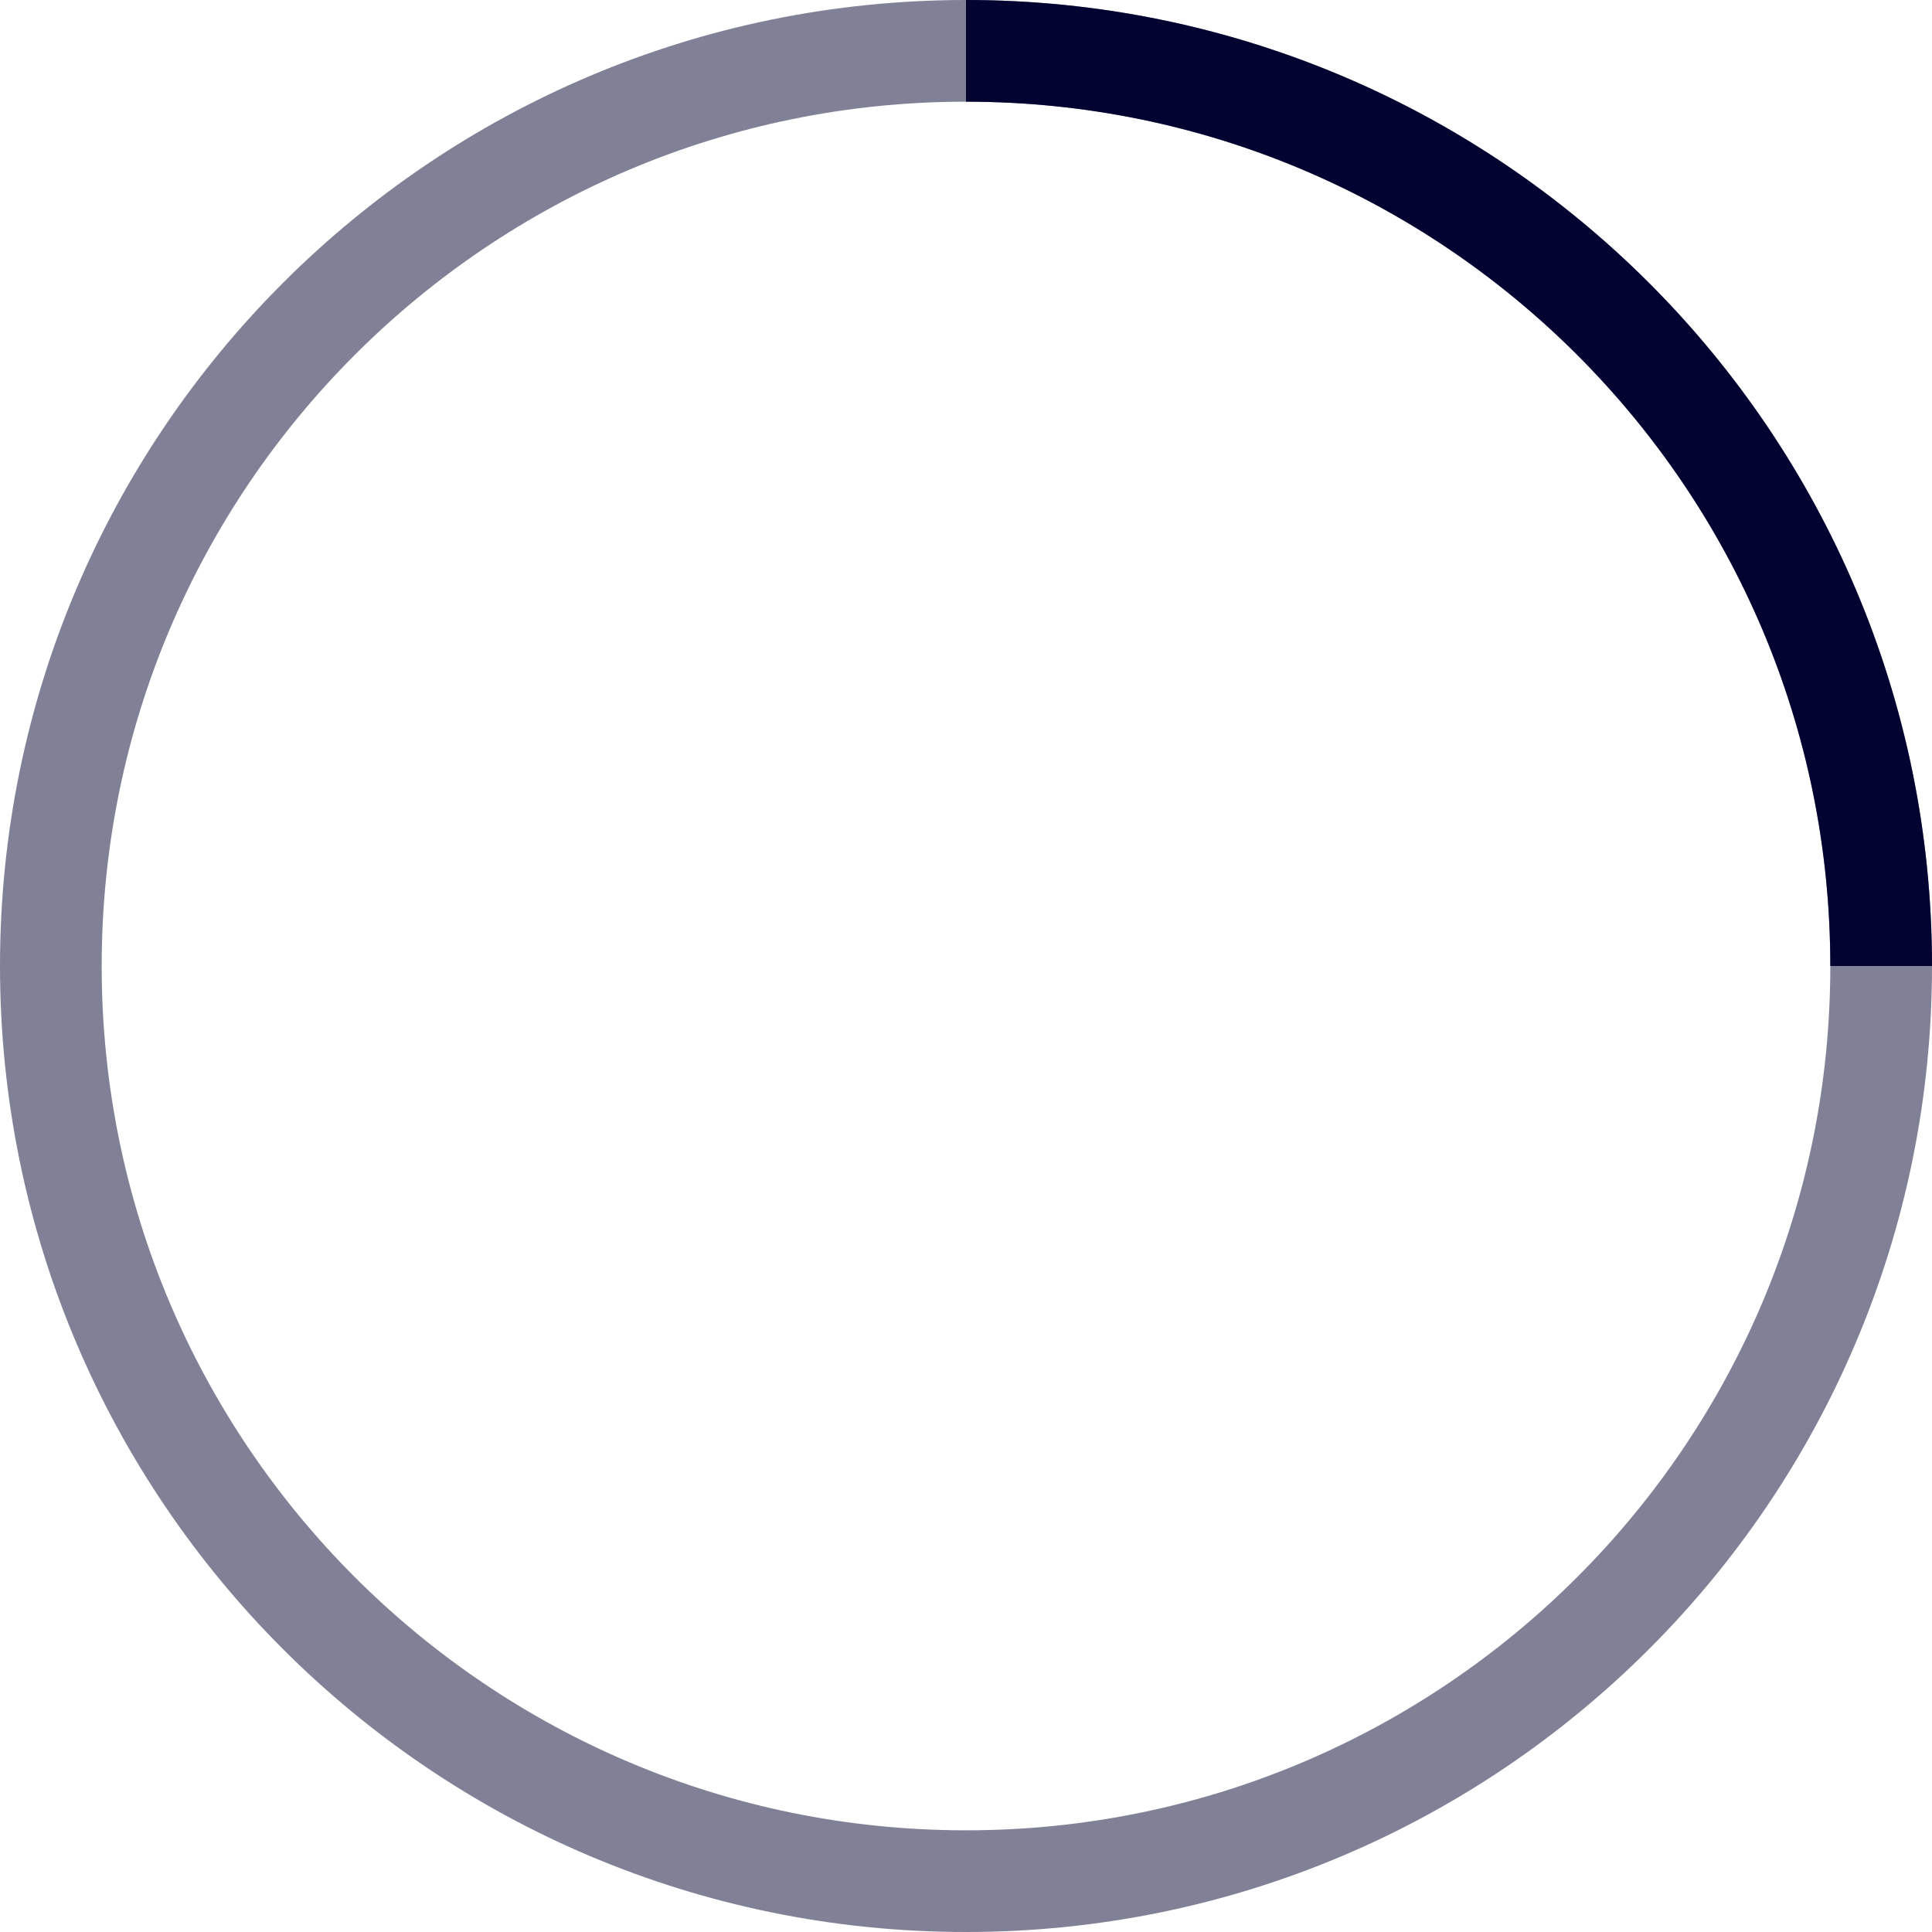
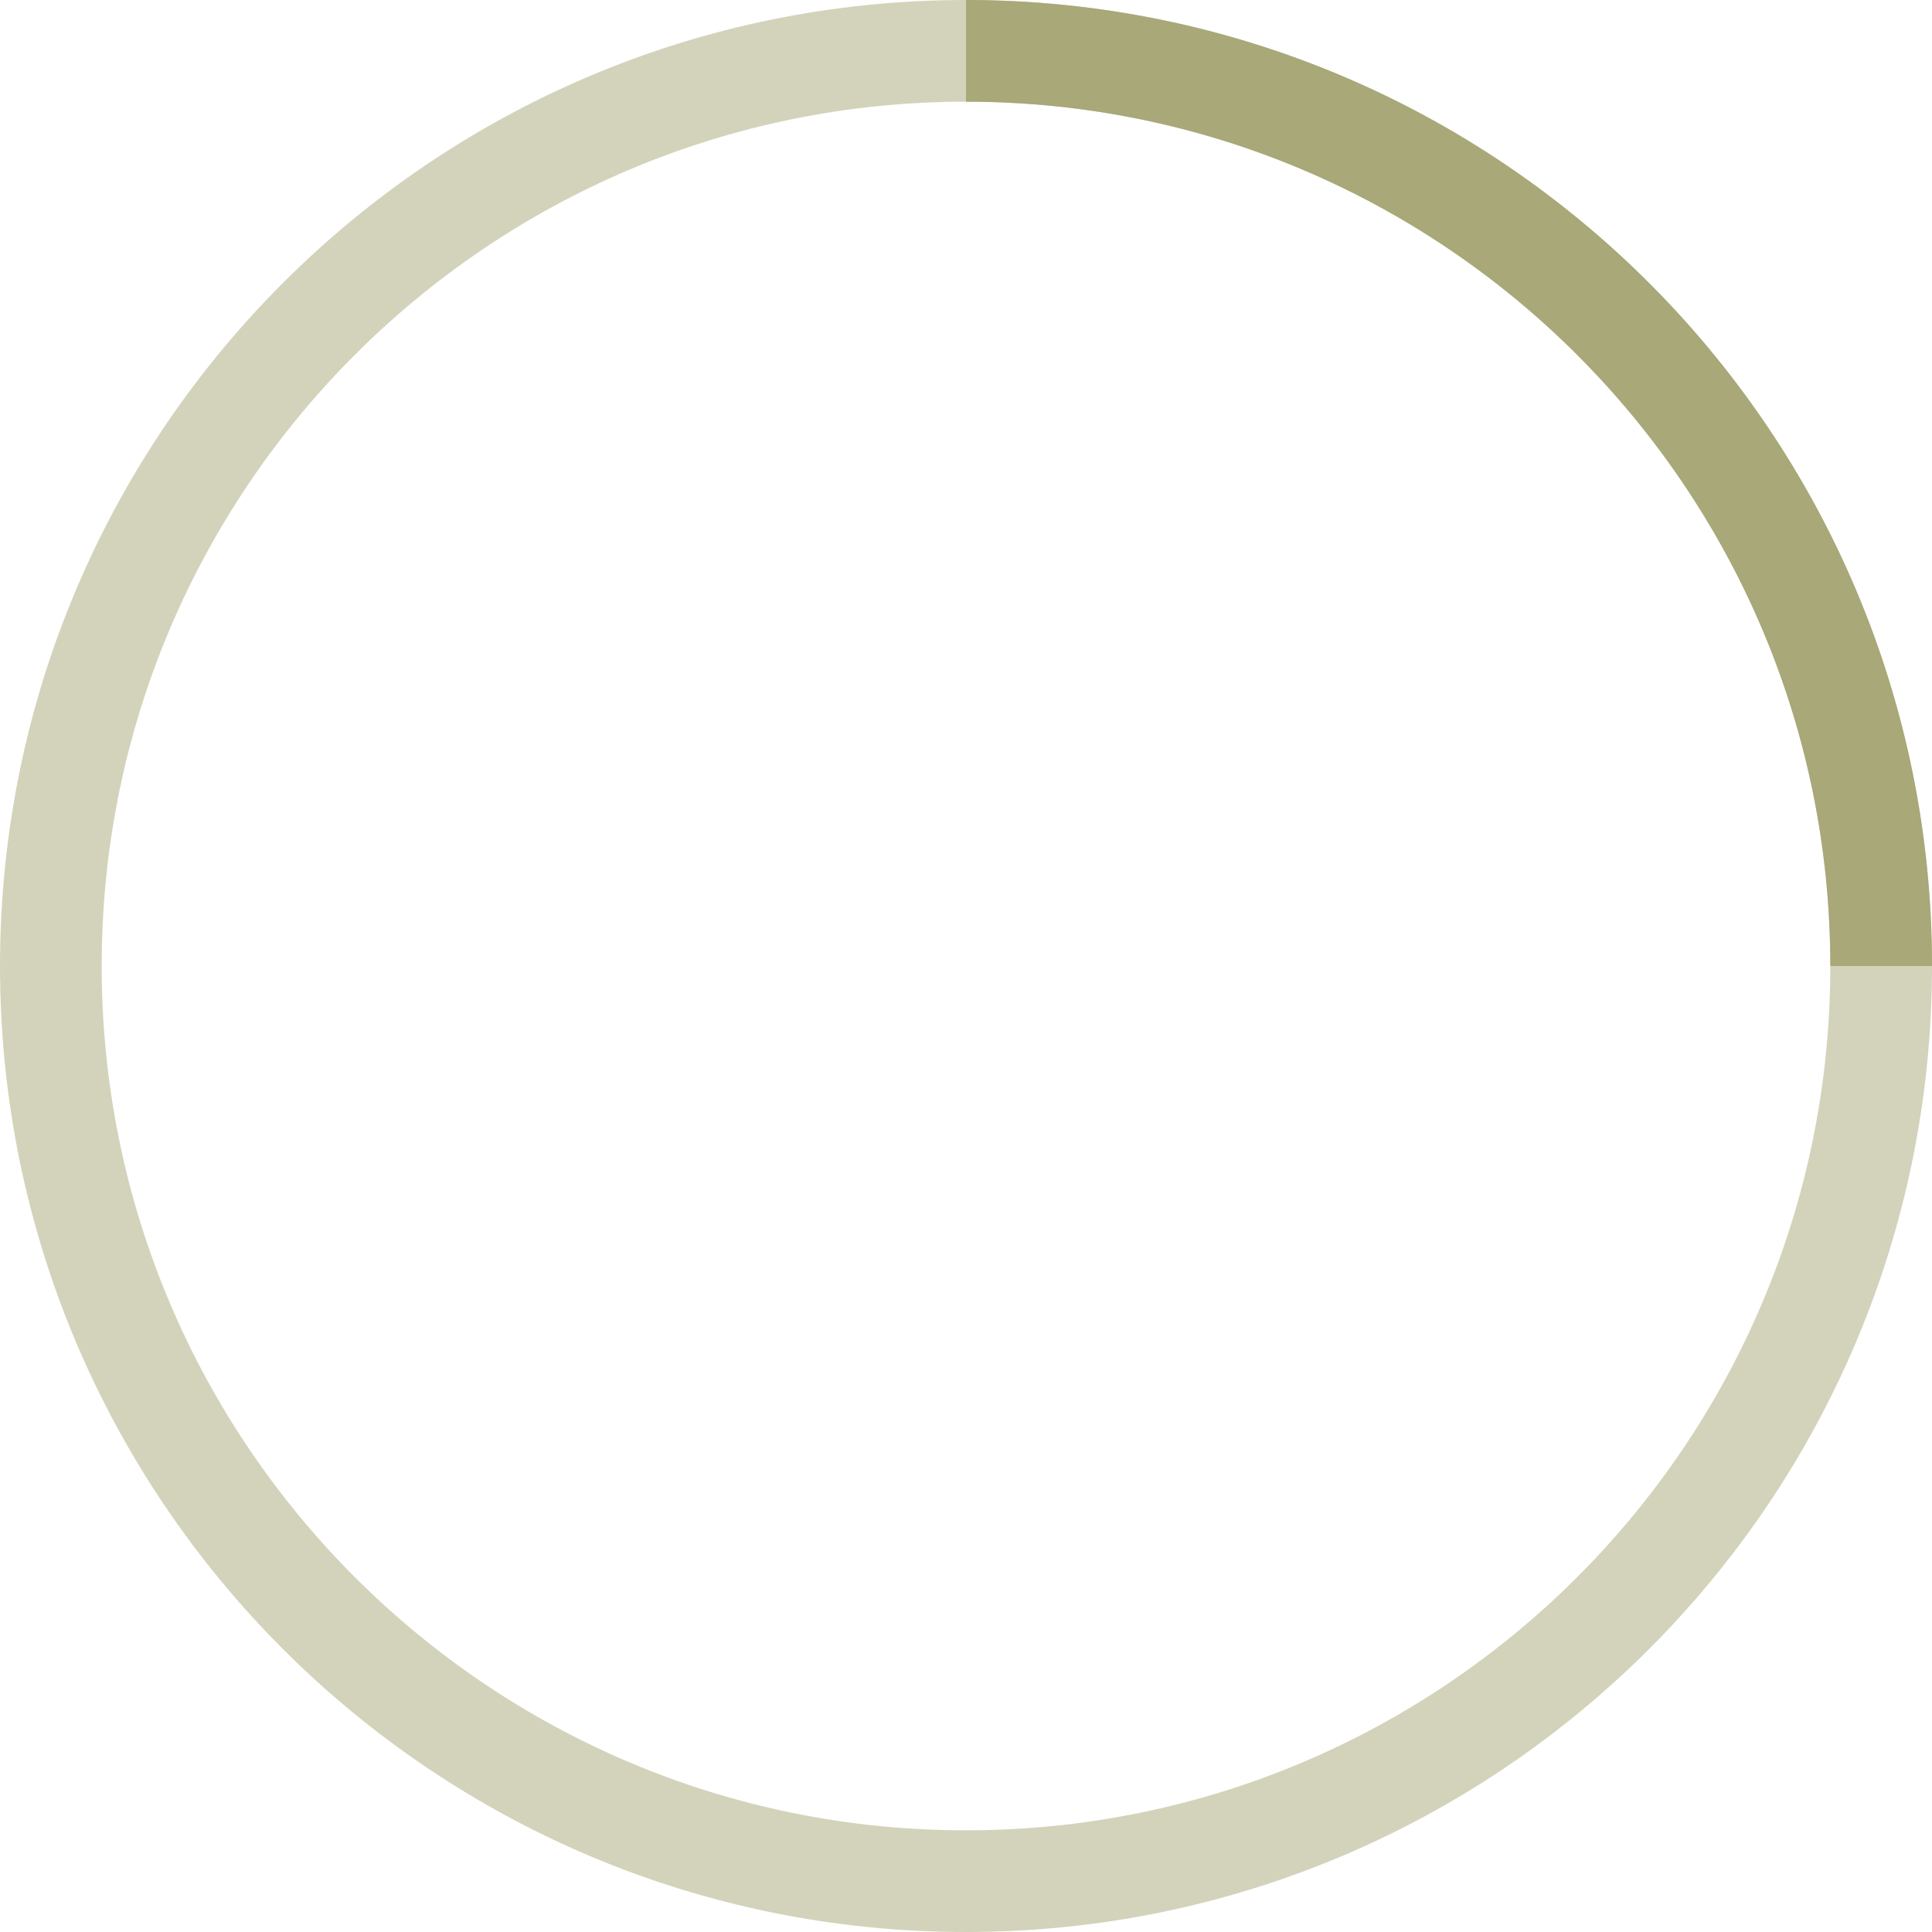
- <svg xmlns="http://www.w3.org/2000/svg" width="38" height="38" viewBox="0 0 38 38" stroke="#030331">
+ <svg xmlns="http://www.w3.org/2000/svg" width="38" height="38" viewBox="0 0 38 38" stroke="#A8A878">
  <g fill="none" fill-rule="evenodd">
    <g transform="translate(1 1)" stroke-width="2">
      <circle stroke-opacity=".5" cx="18" cy="18" r="18" />
      <path d="M36 18c0-9.94-8.06-18-18-18">
        <animateTransform attributeName="transform" type="rotate" from="0 18 18" to="360 18 18" dur="1s" repeatCount="indefinite" />
      </path>
    </g>
  </g>
</svg>
